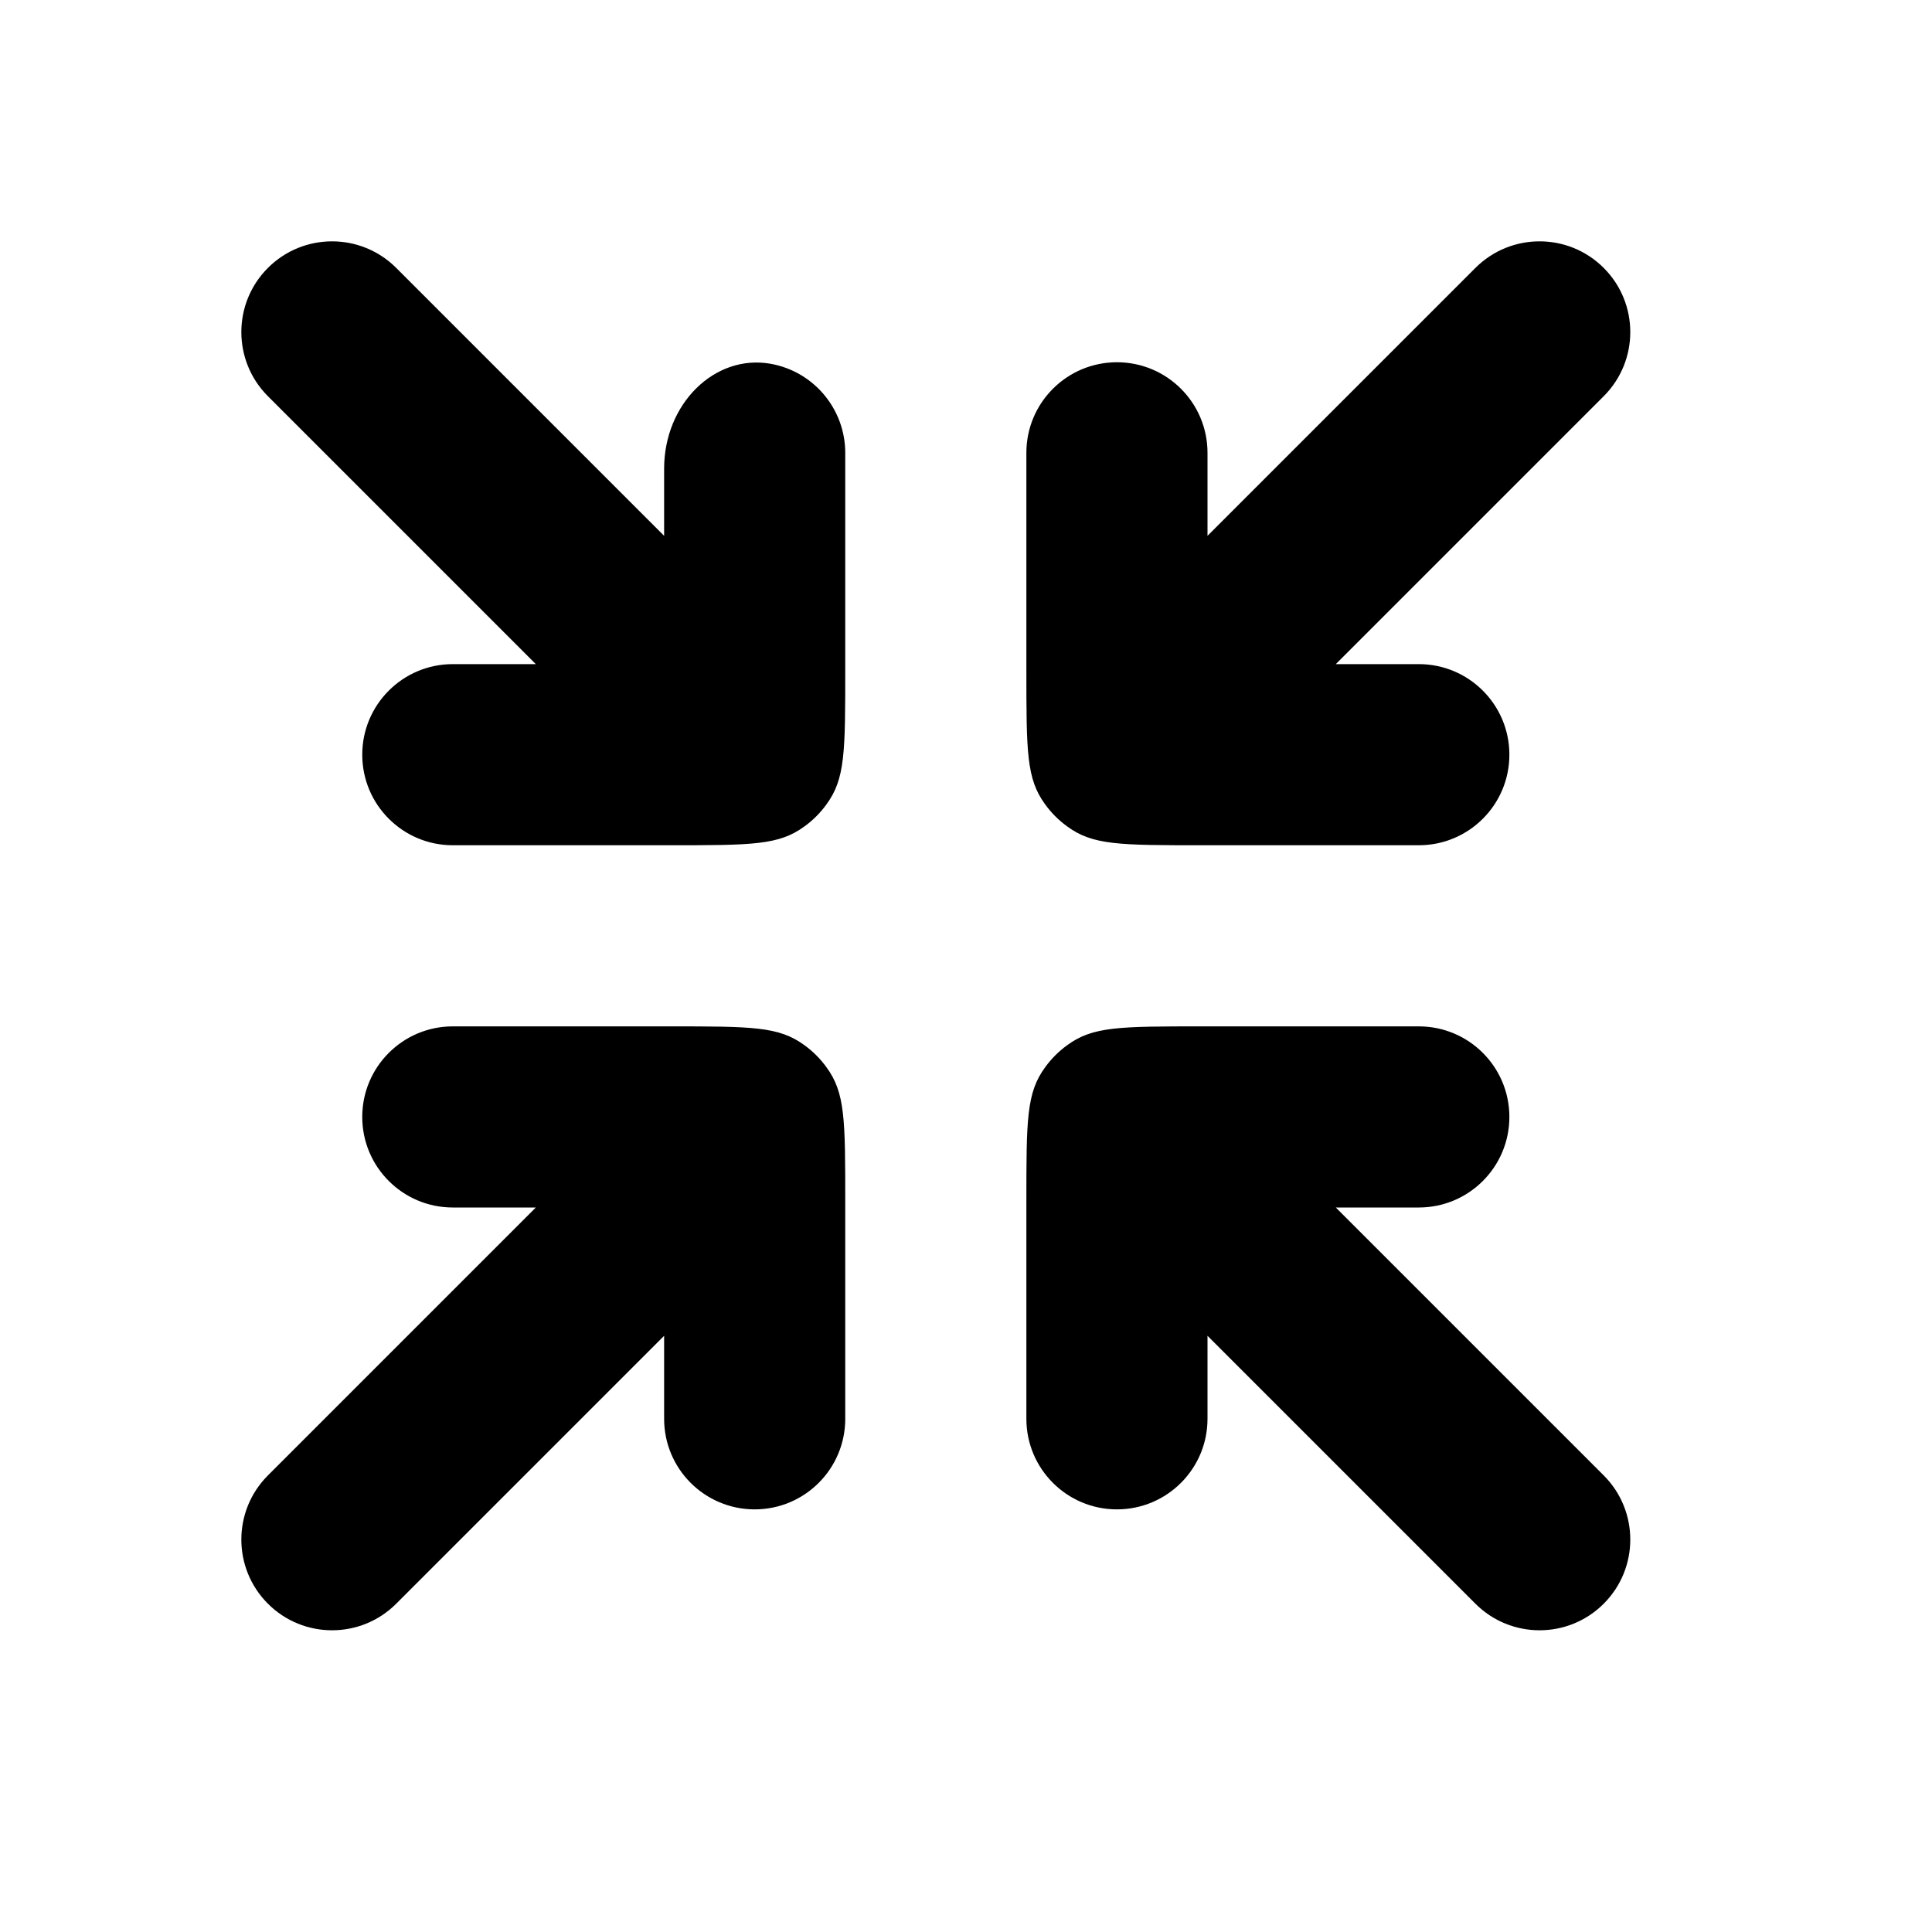
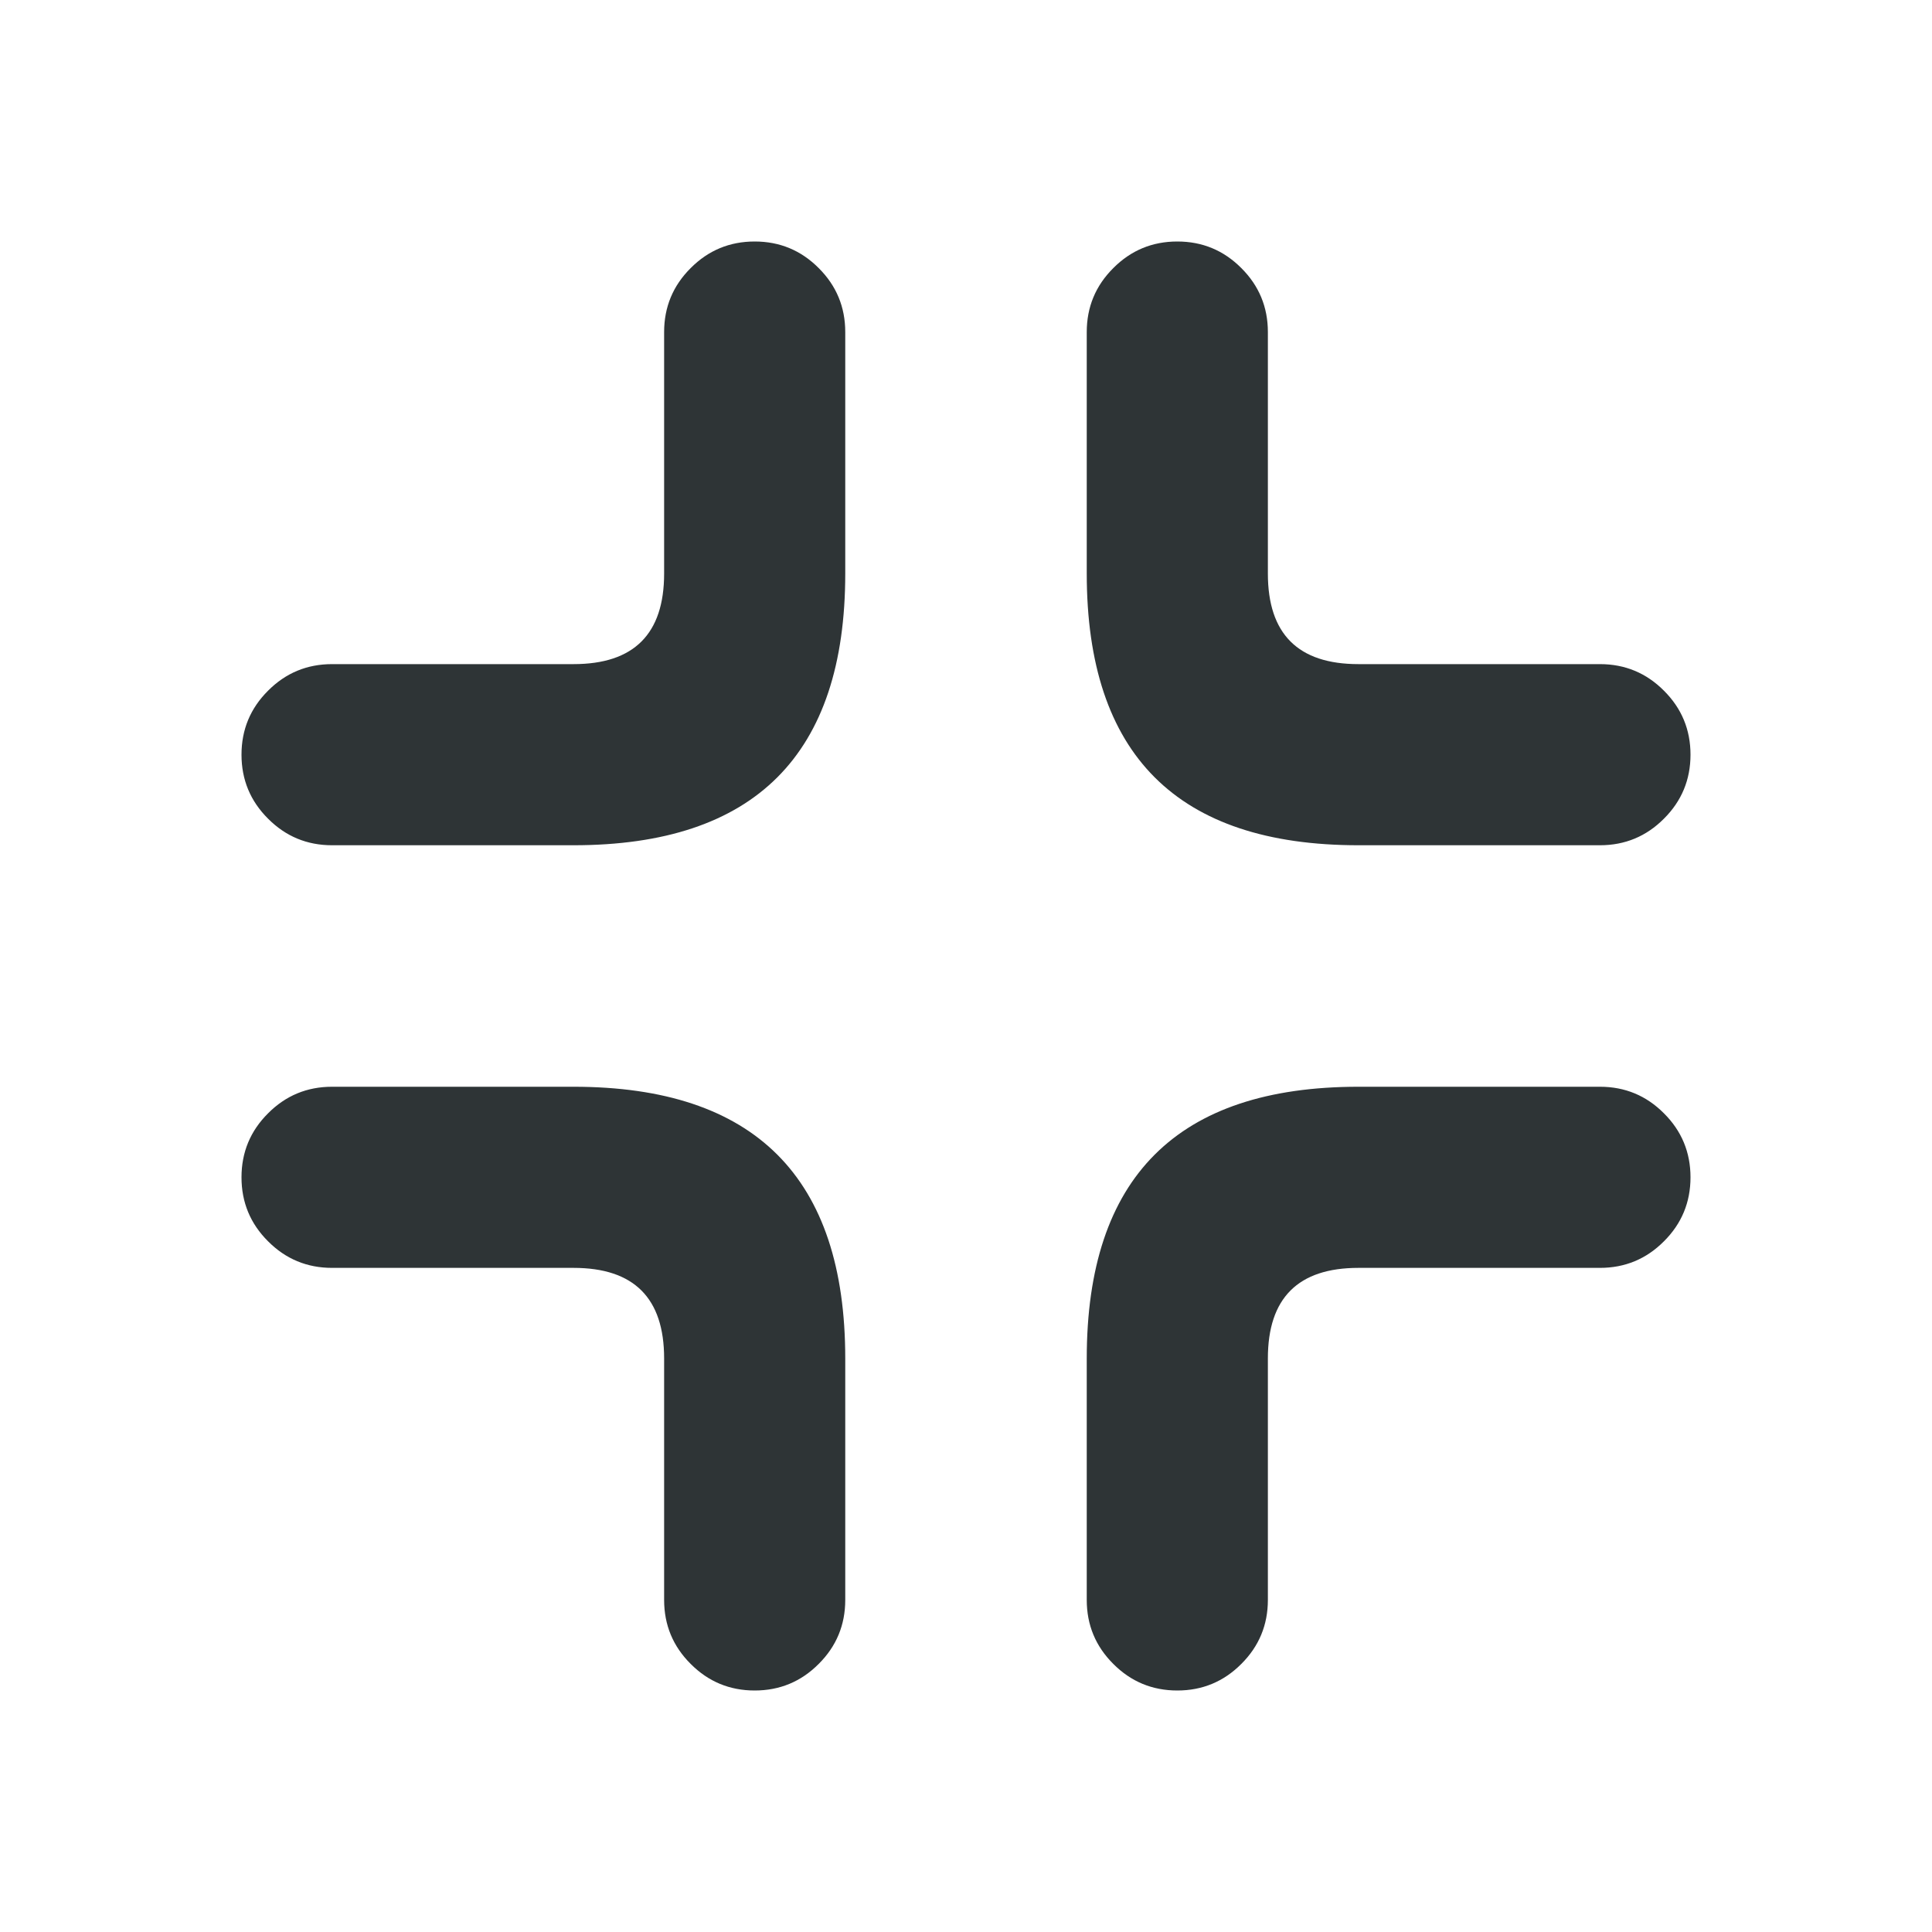
<svg xmlns="http://www.w3.org/2000/svg" height="16px" viewBox="0 0 16 16" width="16px">
-   <path transform="translate(-0.25 -0.25) scale(0.0625)" d="M140,92.6V64a12,12,0,0,1,24,0v11l35.5-35.5a12,12,0,0,1,17,17L181,92h11a12,12,0,0,1,0,24h-28.6c-11.1,0-14.6,0-18-2.5a13,13,0,0,1-2.9-2.9c-2.5-3.4-2.5-6.9-2.5-18ZM92.6,140H64a12,12,0,0,0,0,24h11l-35.5,35.5a12,12,0,0,0,17,17L92,181v11a12,12,0,0,0,24,0v-28.6c0-11.1,0-14.6-2.5-18a13,13,0,0,0-2.9-2.9c-3.4-2.5-6.9-2.5-18-2.5ZM181,164h11a12,12,0,0,0,0-24h-28.6c-11.1,0-14.6,0-18,2.5a13,13,0,0,0-2.9,2.9c-2.5,3.4-2.5,6.9-2.5,18V192a12,12,0,0,0,24,0v-11l35.5,35.5a12,12,0,0,0,17-17ZM92,66.1V75L56.5,39.5a12,12,0,0,0-17,17L75,92H64a12,12,0,0,0,0,24h28.6c11.1,0,14.6,0,18-2.5a13,13,0,0,0,2.9-2.9c2.5-3.4,2.5-6.9,2.5-18V64a12,12,0,0,0-9.9-11.8C98.7,50.9,92,57.5,92,66.1Z" />
+   <path fill="#2e3436" d="M2.75 5.5L4.75 5.5Q5.5 5.5 5.5 4.75L5.5 2.75Q5.5 2.439 5.72 2.22Q5.939 2 6.25 2Q6.561 2 6.78 2.22Q7 2.439 7 2.75L7 4.75Q7 7 4.75 7L2.75 7Q2.439 7 2.22 6.78Q2 6.561 2 6.25Q2 5.939 2.22 5.72Q2.439 5.5 2.75 5.5ZM2.75 9L4.75 9Q7 9 7 11.25L7 13.25Q7 13.561 6.78 13.78Q6.561 14 6.25 14Q5.939 14 5.72 13.78Q5.5 13.561 5.5 13.25L5.5 11.25Q5.5 10.5 4.75 10.5L2.75 10.5Q2.439 10.5 2.22 10.28Q2 10.061 2 9.75Q2 9.439 2.22 9.22Q2.439 9 2.75 9ZM10.5 2.75L10.5 4.75Q10.5 5.5 11.25 5.5L13.25 5.5Q13.561 5.5 13.78 5.72Q14 5.939 14 6.25Q14 6.561 13.78 6.78Q13.561 7 13.25 7L11.25 7Q9 7 9 4.75L9 2.75Q9 2.439 9.22 2.22Q9.439 2 9.75 2Q10.061 2 10.28 2.22Q10.5 2.439 10.5 2.75ZM13.25 10.5L11.25 10.5Q10.5 10.5 10.5 11.25L10.5 13.25Q10.5 13.561 10.28 13.78Q10.061 14 9.75 14Q9.439 14 9.22 13.78Q9 13.561 9 13.25L9 11.25Q9 9 11.25 9L13.25 9Q13.561 9 13.78 9.22Q14 9.439 14 9.75Q14 10.061 13.78 10.28Q13.561 10.5 13.25 10.5Z" />
</svg>
